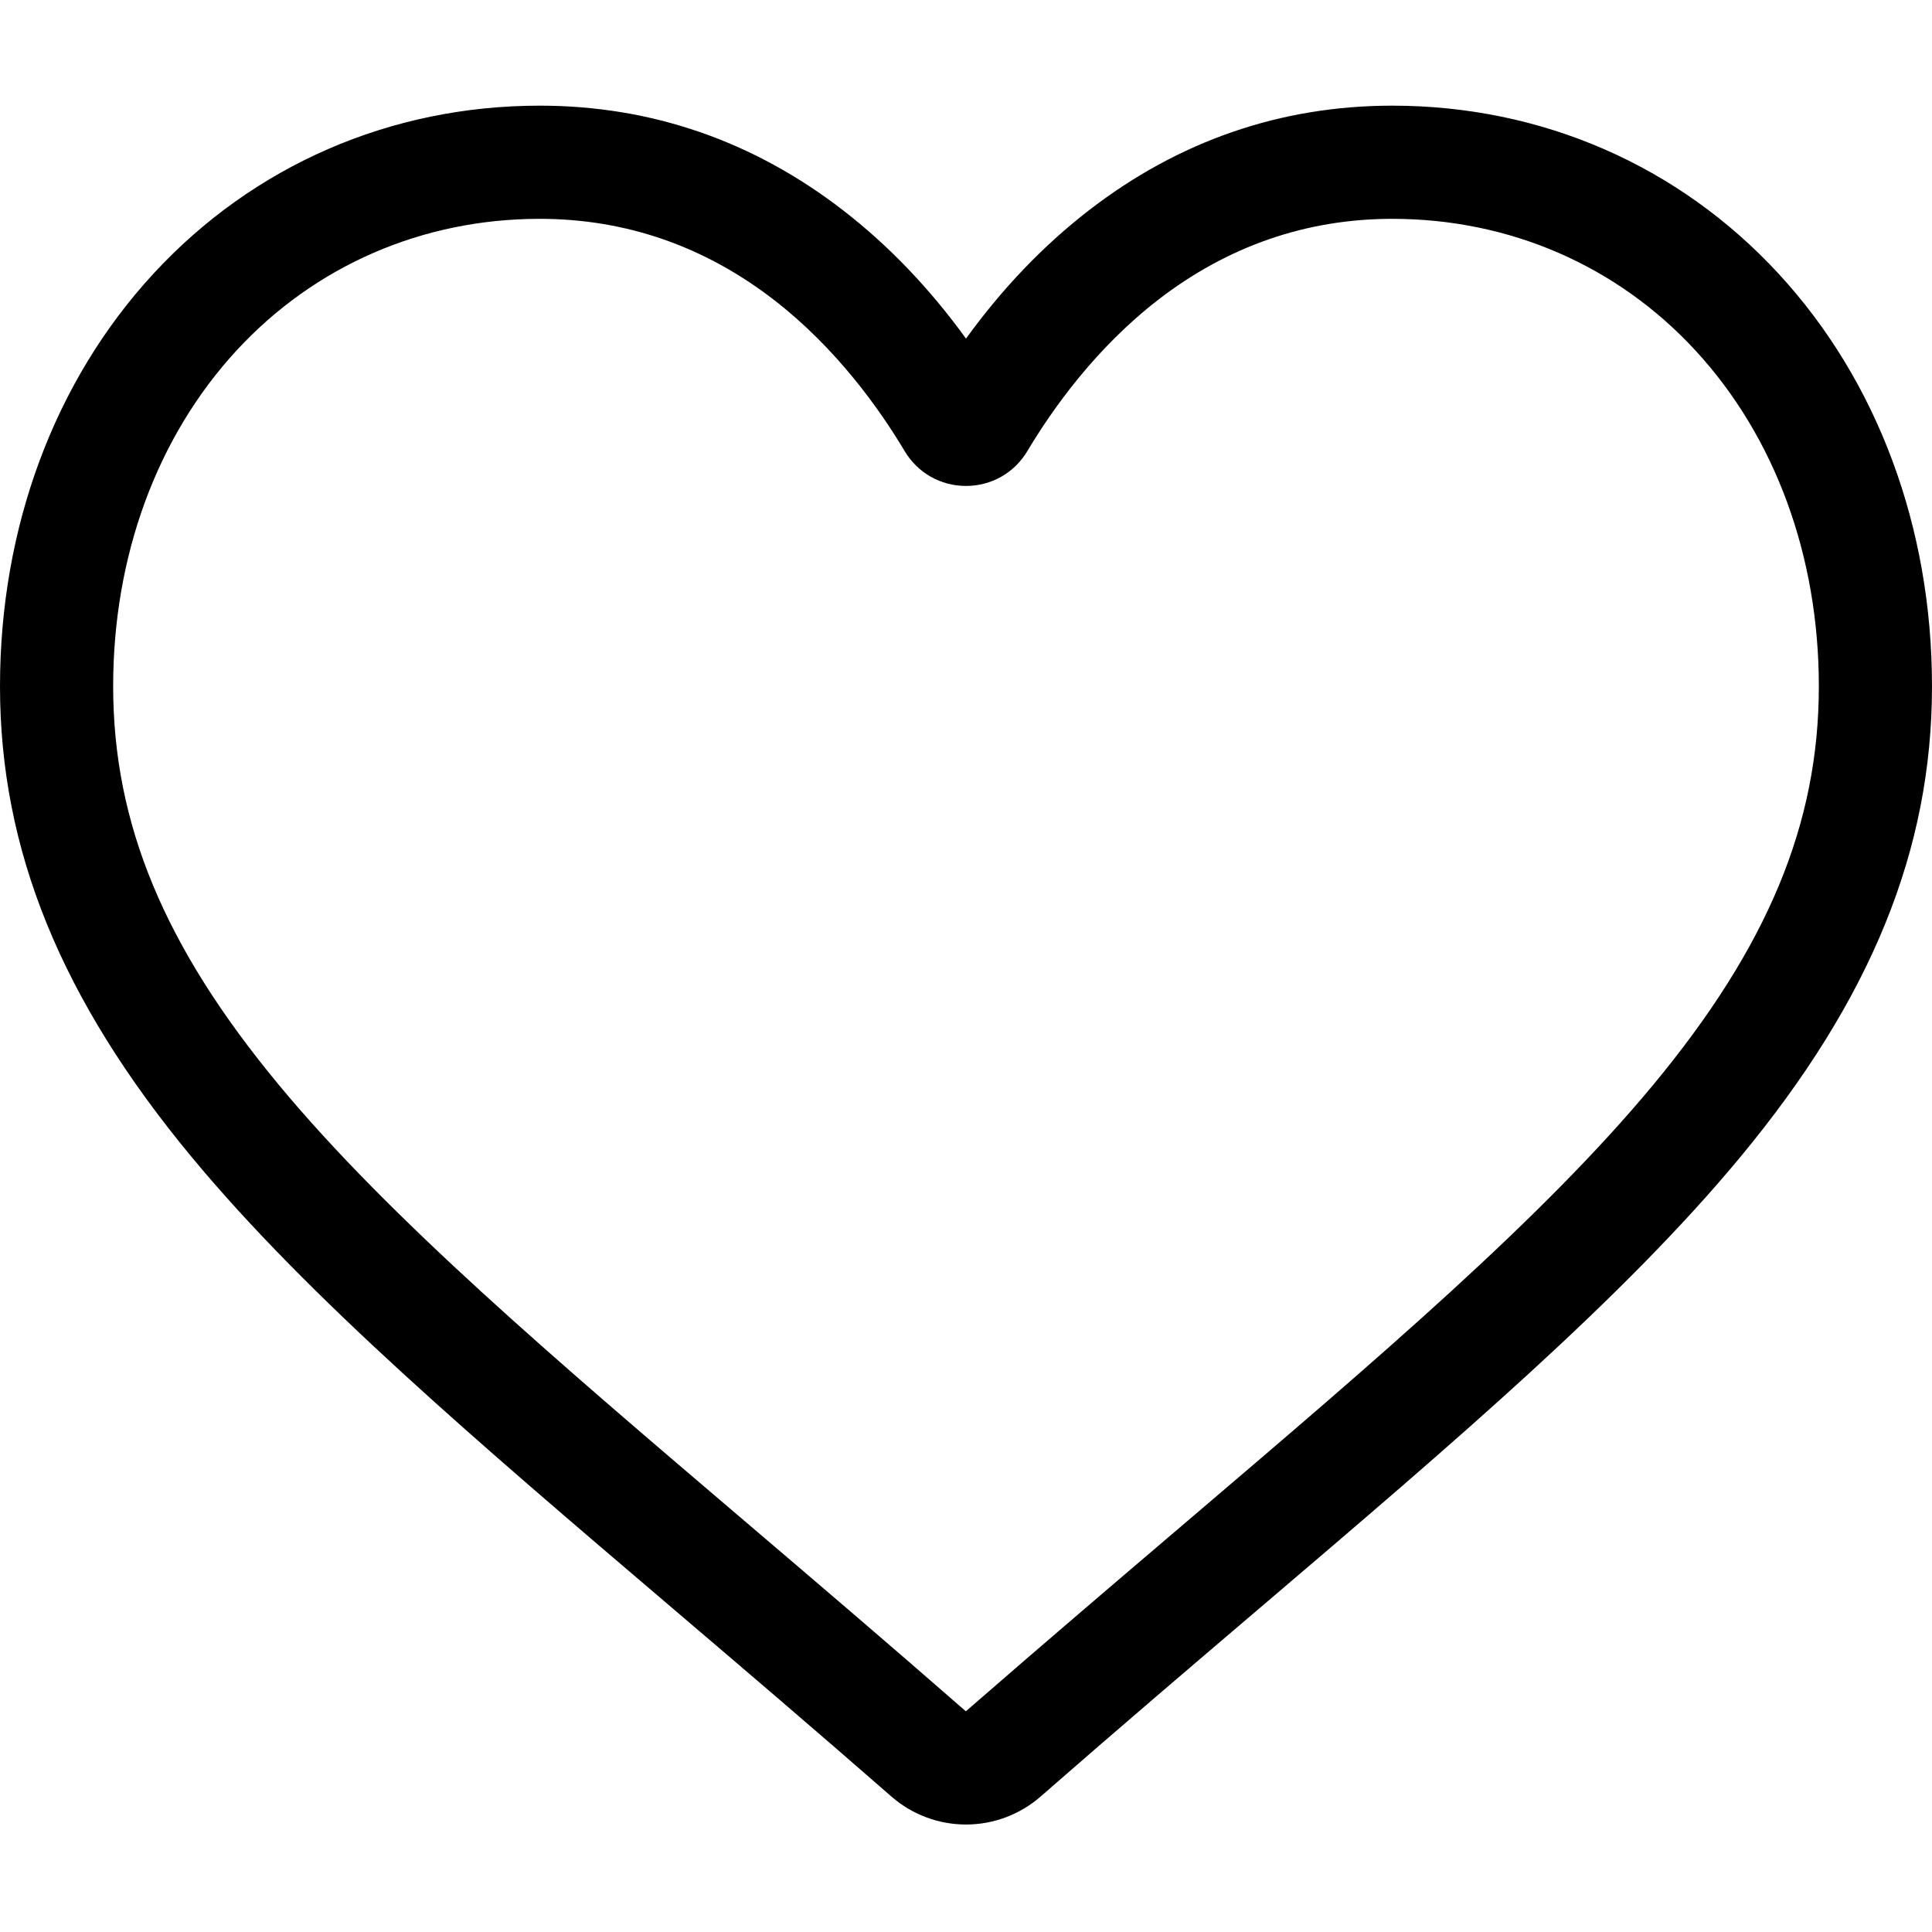
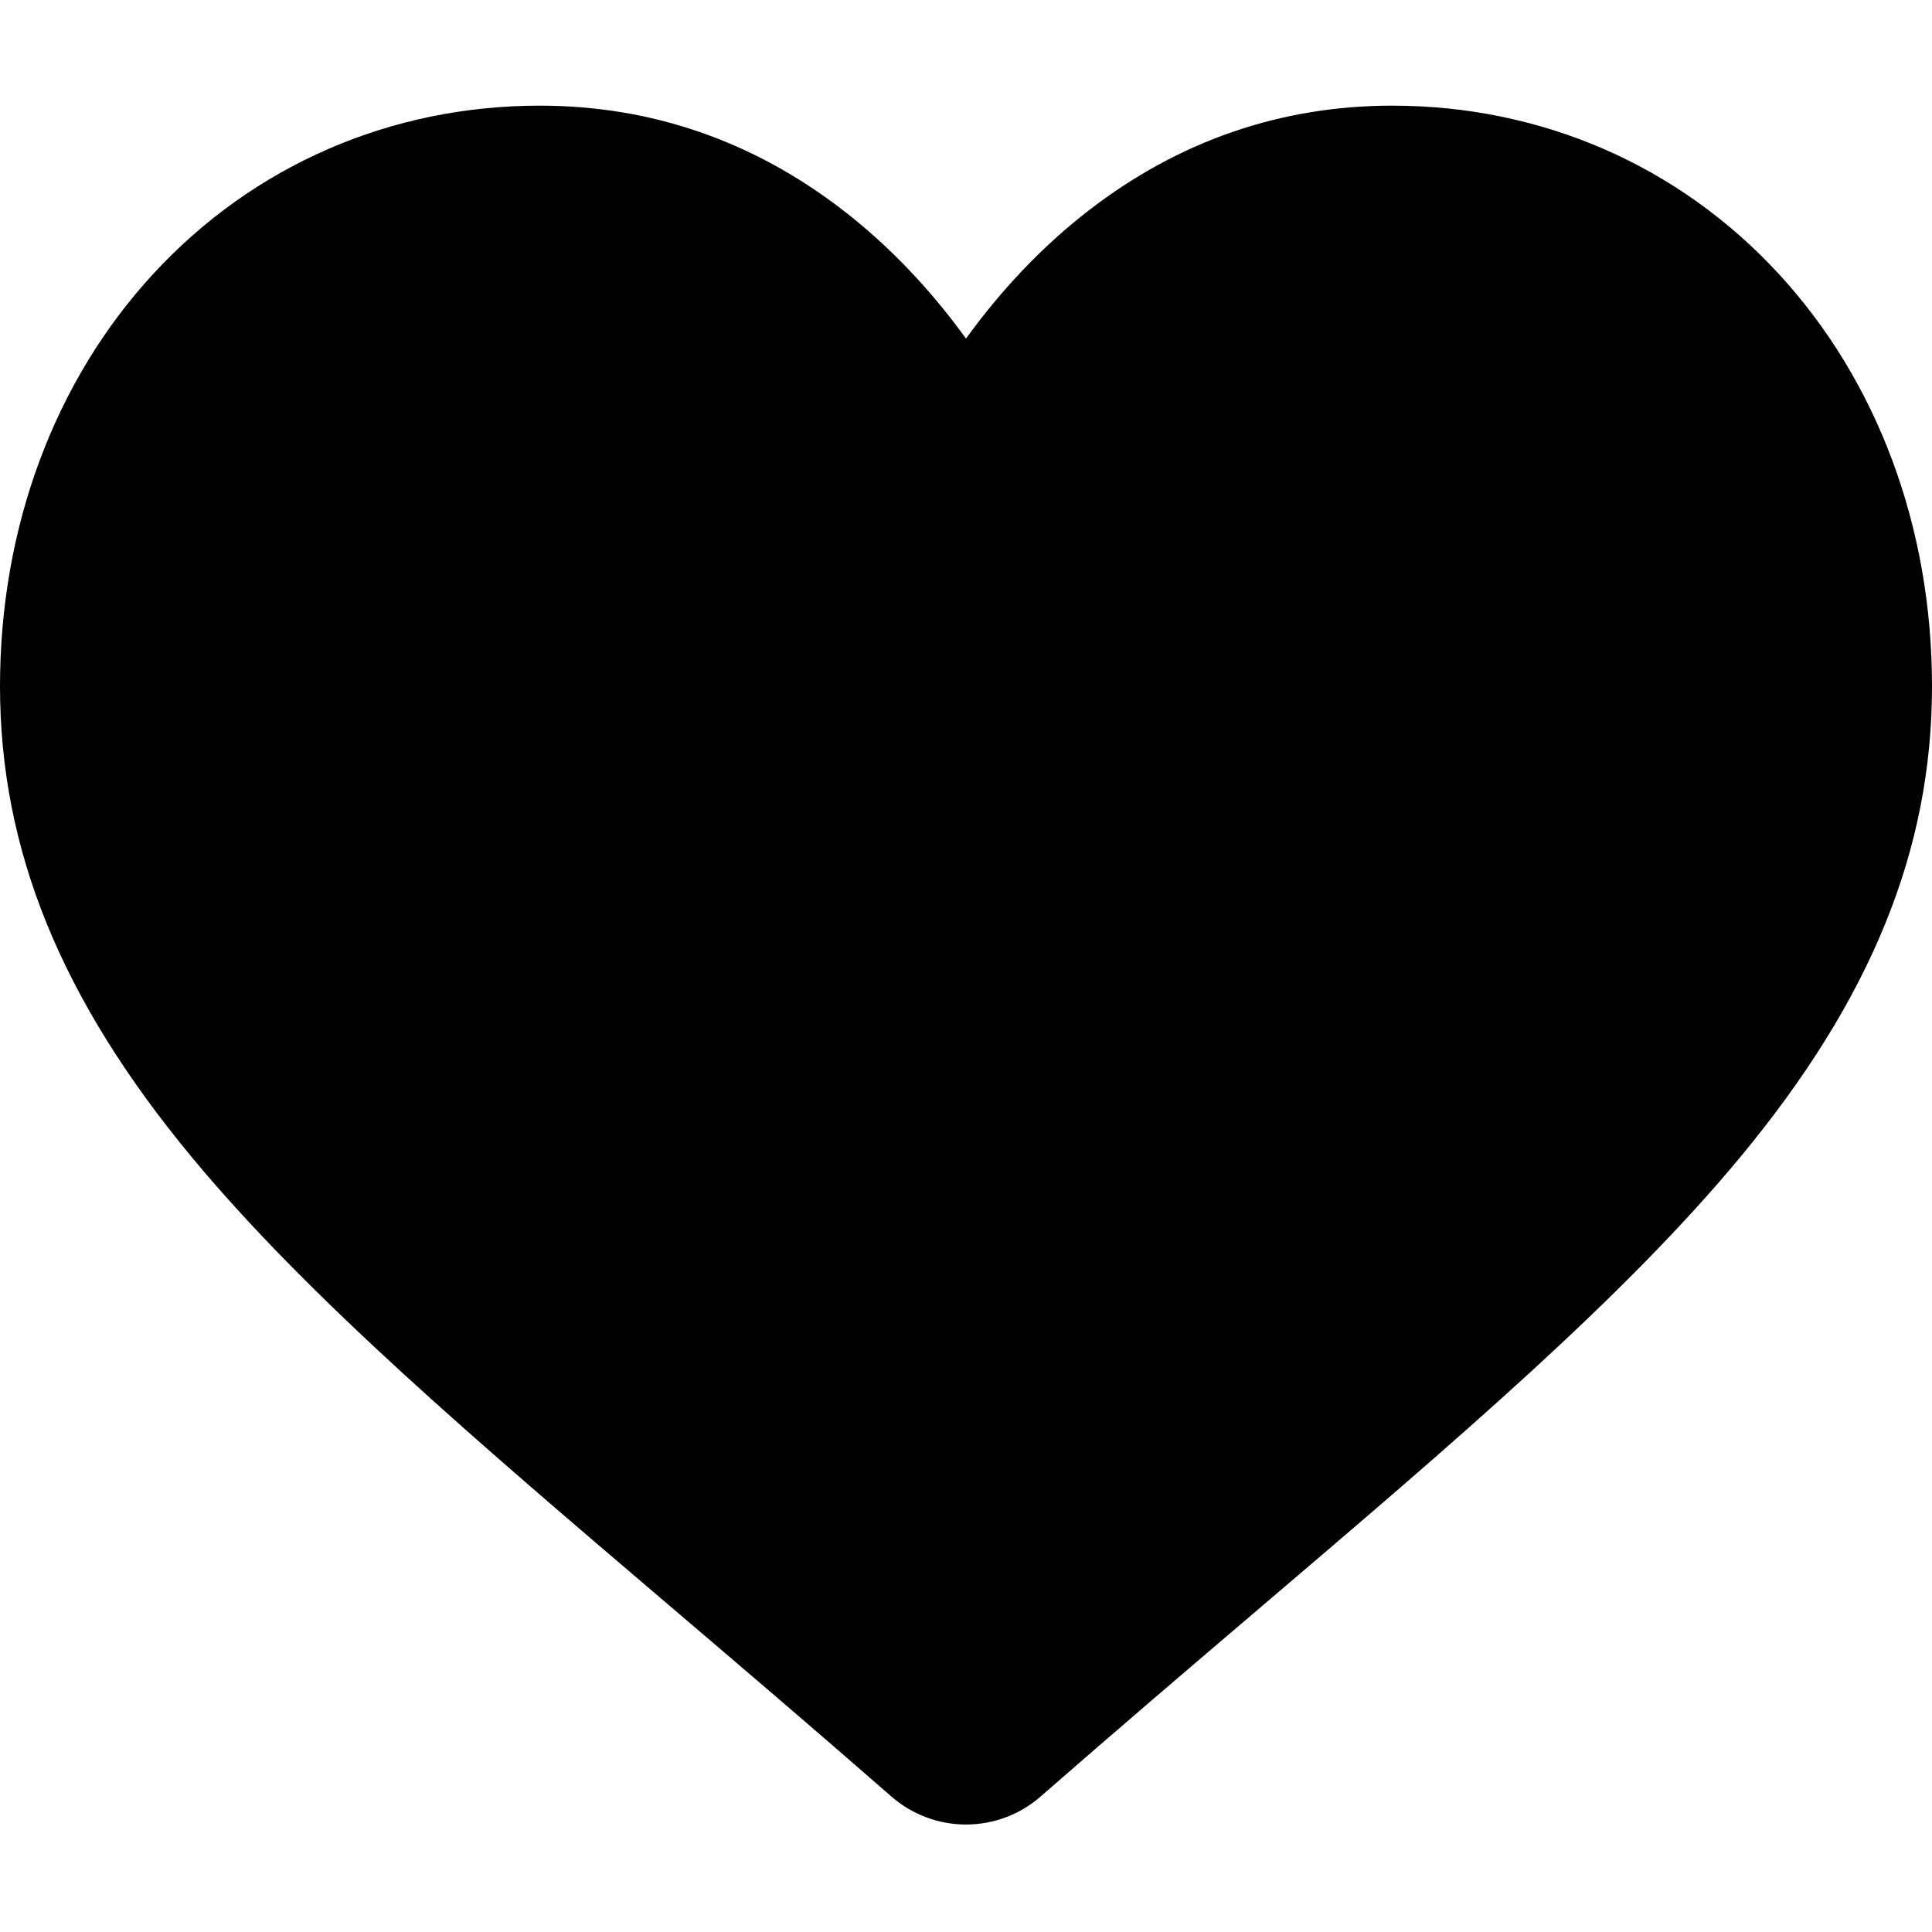
- <svg xmlns="http://www.w3.org/2000/svg" viewBox="0 -28 512.001 512">
-   <path d="m256 455.516c-7.289 0-14.316-2.641-19.793-7.438-20.684-18.086-40.625-35.082-58.219-50.074l-.09-.078c-51.582-43.957-96.125-81.918-127.117-119.312-34.645-41.805-50.781-81.441-50.781-124.742 0-42.07 14.426-80.883 40.617-109.293 26.504-28.746 62.871-44.578 102.414-44.578 29.555 0 56.621 9.344 80.445 27.77 12.023 9.301 22.922 20.684 32.523 33.961 9.605-13.277 20.5-24.66 32.527-33.961 23.824-18.426 50.891-27.77 80.445-27.77 39.539 0 75.91 15.832 102.414 44.578 26.191 28.41 40.613 67.223 40.613 109.293 0 43.301-16.133 82.938-50.777 124.738-30.992 37.398-75.531 75.355-127.105 119.309-17.625 15.016-37.598 32.039-58.328 50.168-5.473 4.789-12.504 7.43-19.789 7.43zm-112.969-425.523c-31.066 0-59.605 12.398-80.367 34.914-21.07 22.855-32.676 54.449-32.676 88.965 0 36.418 13.535 68.988 43.883 105.605 29.332 35.395 72.961 72.574 123.477 115.625l.094.078c17.66 15.051 37.68 32.113 58.516 50.332 20.961-18.254 41.012-35.344 58.707-50.418 50.512-43.051 94.137-80.223 123.469-115.617 30.344-36.617 43.879-69.188 43.879-105.605 0-34.516-11.605-66.109-32.676-88.965-20.758-22.516-49.301-34.914-80.363-34.914-22.758 0-43.652 7.234-62.102 21.5-16.441 12.719-27.895 28.797-34.609 40.047-3.453 5.785-9.531 9.238-16.262 9.238s-12.809-3.453-16.262-9.238c-6.711-11.25-18.164-27.328-34.609-40.047-18.449-14.266-39.344-21.5-62.098-21.5zm0 0" />
+ <svg xmlns="http://www.w3.org/2000/svg" viewBox="0 -28 512 512">
+   <path d="m471.383 44.578c-26.504-28.746-62.871-44.578-102.41-44.578-29.555 0-56.621 9.344-80.449 27.77-12.023 9.301-22.918 20.68-32.523 33.961-9.602-13.277-20.5-24.66-32.527-33.961-23.824-18.426-50.891-27.77-80.445-27.77-39.539 0-75.91 15.832-102.414 44.578-26.188 28.41-40.613 67.223-40.613 109.293 0 43.301 16.137 82.938 50.781 124.742 30.992 37.395 75.535 75.355 127.117 119.312 17.613 15.012 37.578 32.027 58.309 50.152 5.477 4.797 12.504 7.438 19.793 7.438 7.285 0 14.316-2.641 19.785-7.43 20.73-18.129 40.707-35.152 58.328-50.172 51.574-43.949 96.117-81.906 127.109-119.305 34.645-41.801 50.777-81.438 50.777-124.742 0-42.066-14.426-80.879-40.617-109.289zm0 0" />
</svg>
